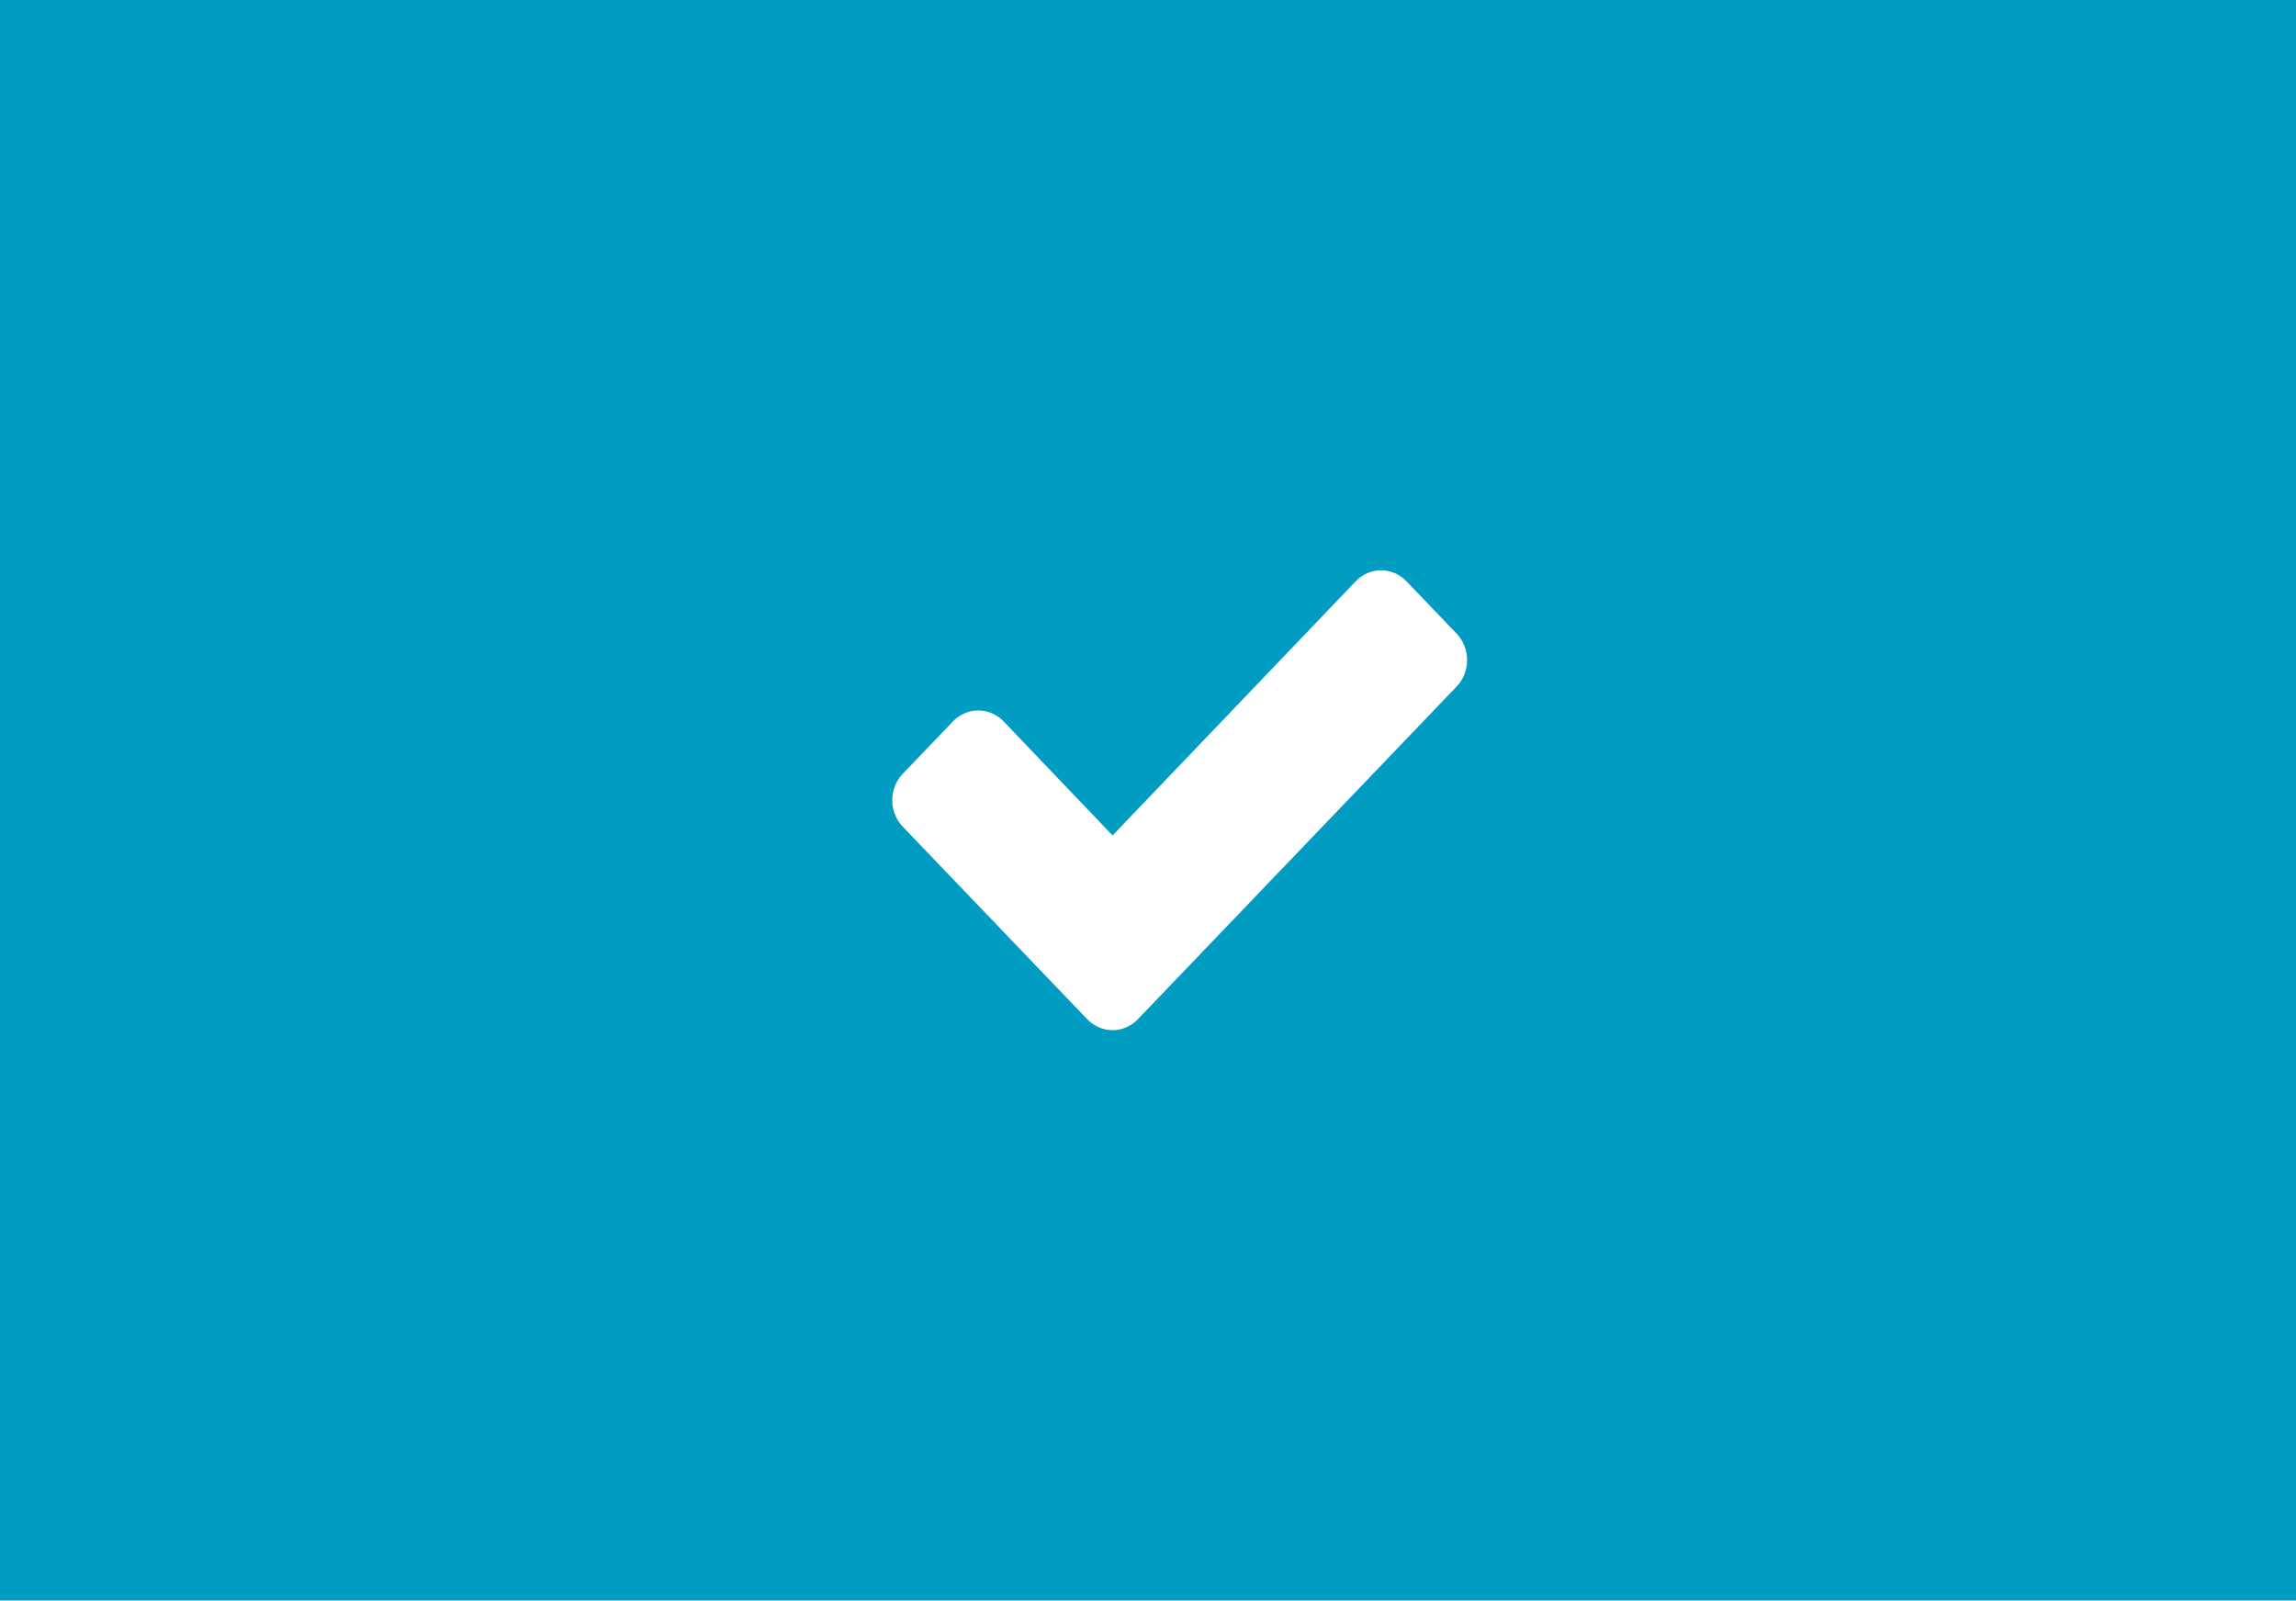
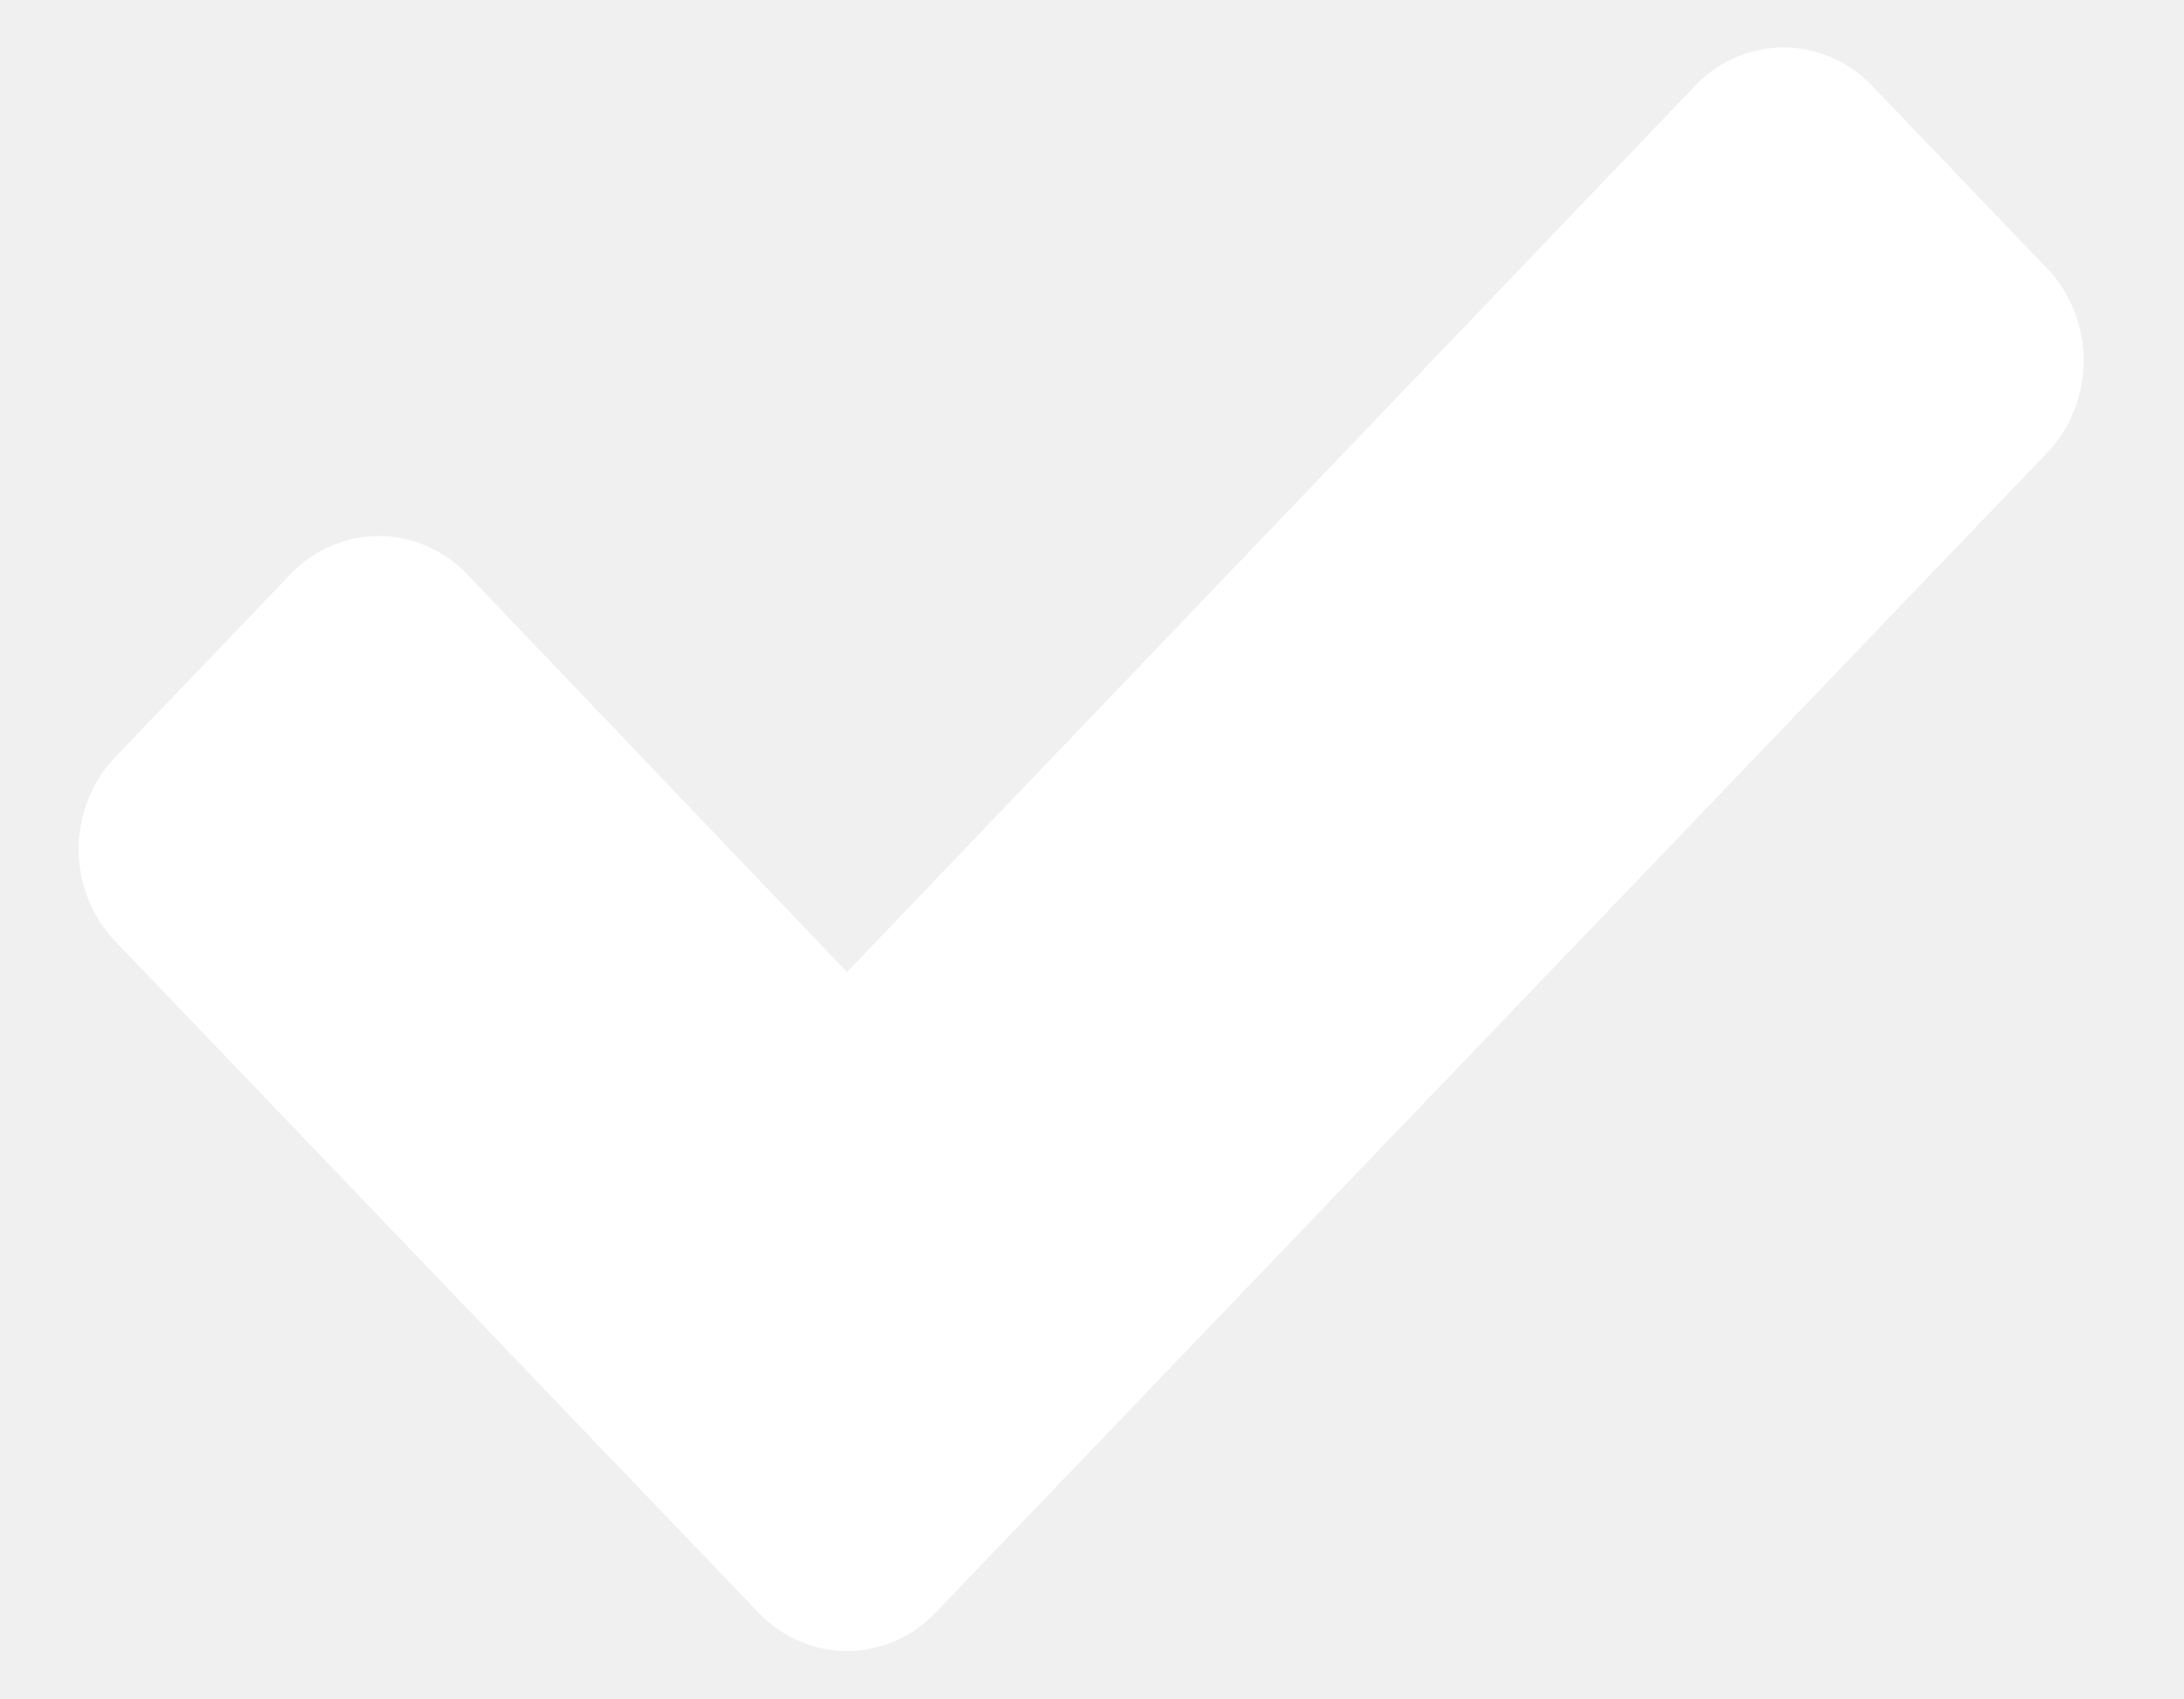
- <svg xmlns="http://www.w3.org/2000/svg" width="66" height="46" viewBox="0 0 66 46" fill="none">
-   <path d="M0 0H66V46H0V0Z" fill="#009CC2" />
-   <path fill-rule="evenodd" clip-rule="evenodd" d="M42.173 18.972C42.173 18.694 42.066 18.416 41.875 18.215L40.425 16.702C40.233 16.502 39.966 16.391 39.7 16.391C39.433 16.391 39.167 16.502 38.975 16.702L31.981 24.012L28.847 20.73C28.655 20.53 28.388 20.419 28.122 20.419C27.855 20.419 27.589 20.53 27.397 20.73L25.947 22.243C25.755 22.444 25.648 22.722 25.648 23C25.648 23.278 25.755 23.556 25.947 23.756L29.806 27.784L31.256 29.297C31.448 29.497 31.715 29.609 31.981 29.609C32.248 29.609 32.514 29.497 32.706 29.297L34.156 27.784L41.875 19.729C42.066 19.529 42.173 19.25 42.173 18.972Z" fill="white" />
+ <svg xmlns="http://www.w3.org/2000/svg" width="18" height="14" viewBox="0 0 18 14" fill="none">
+   <path fill-rule="evenodd" clip-rule="evenodd" d="M17.173 2.972C17.173 2.694 17.067 2.416 16.875 2.216L15.425 0.702C15.233 0.502 14.966 0.391 14.7 0.391C14.433 0.391 14.167 0.502 13.975 0.702L6.981 8.012L3.847 4.73C3.655 4.53 3.388 4.418 3.122 4.418C2.855 4.418 2.589 4.53 2.397 4.73L0.947 6.243C0.755 6.444 0.648 6.722 0.648 7C0.648 7.278 0.755 7.556 0.947 7.756L4.806 11.784L6.256 13.297C6.448 13.498 6.715 13.609 6.981 13.609C7.248 13.609 7.514 13.498 7.706 13.297L9.156 11.784L16.875 3.729C17.067 3.528 17.173 3.25 17.173 2.972Z" fill="white" />
</svg>
